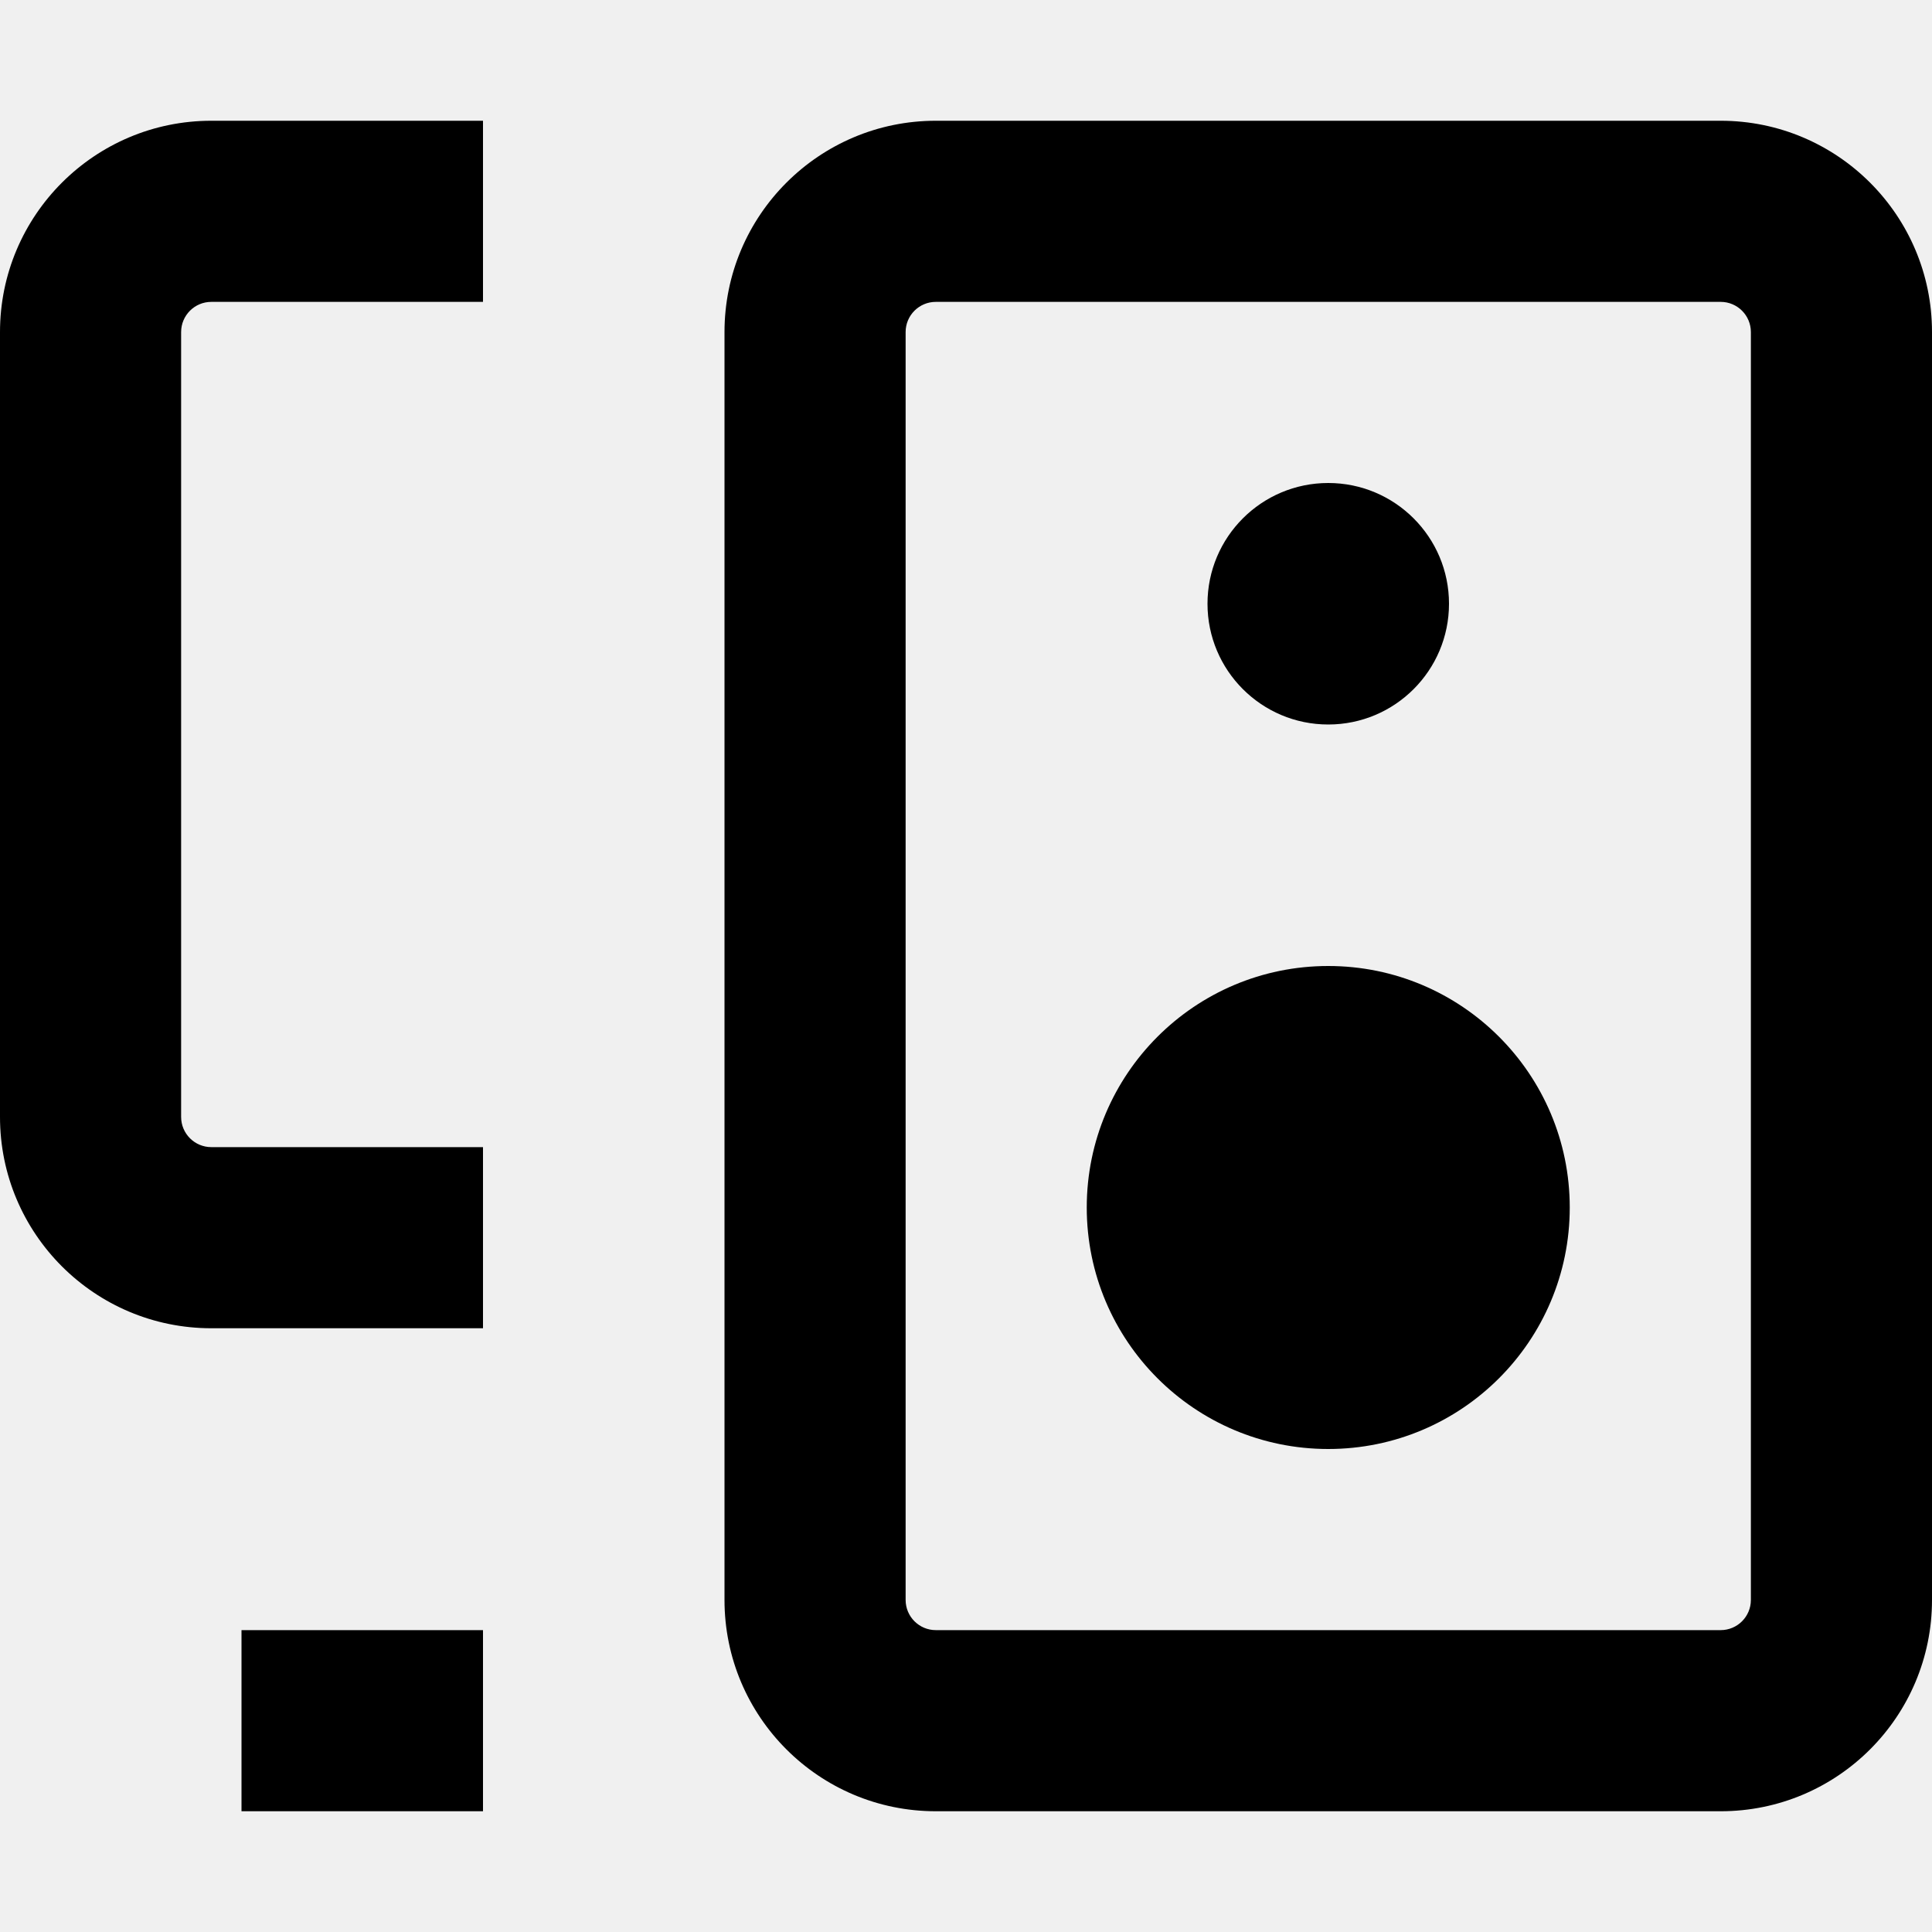
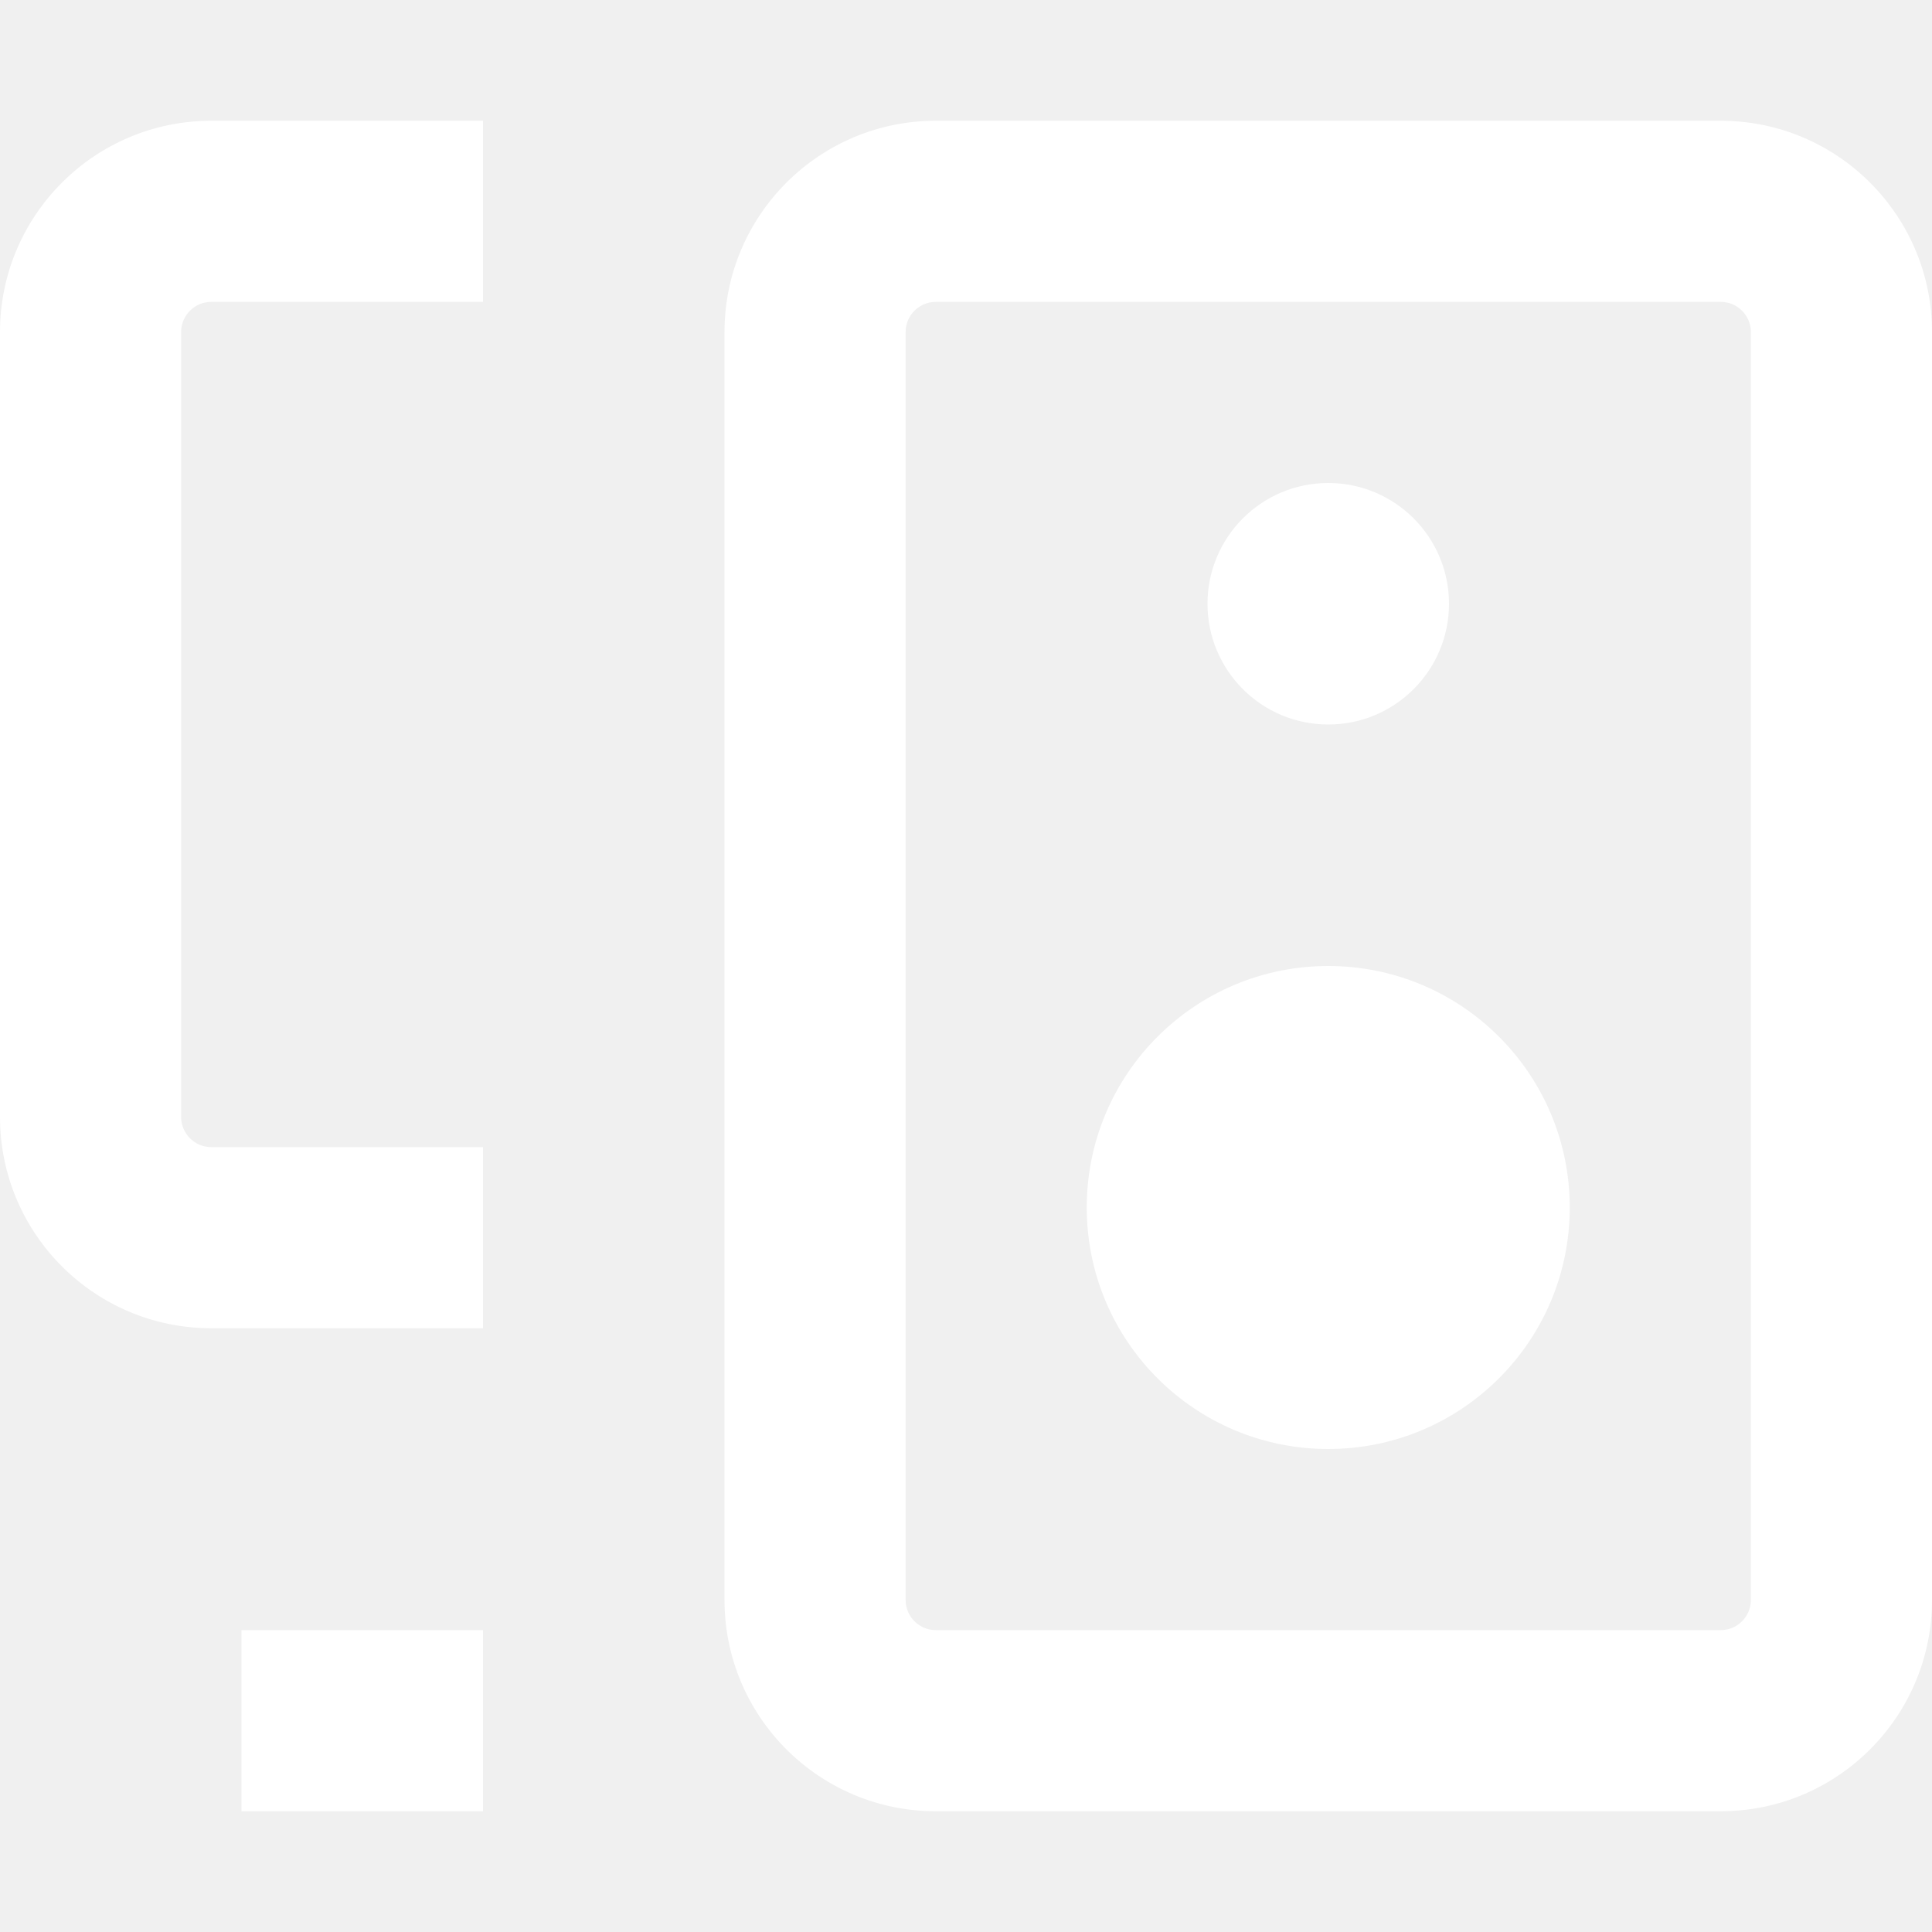
- <svg xmlns="http://www.w3.org/2000/svg" role="presentation" aria-hidden="true" class="Svg-sc-ytk21e-0 haNxPq" viewBox="0 0 16 16" data-encore-id="icon">
+ <svg xmlns="http://www.w3.org/2000/svg" fill="#fff" role="presentation" aria-hidden="true" class="Svg-sc-ytk21e-0 haNxPq" viewBox="0 0 16 16" data-encore-id="icon">
  <path d="M6 2.75C6 1.784 6.784 1 7.75 1h6.5c.966 0 1.75.784 1.75 1.75v10.5A1.75 1.75 0 0 1 14.25 15h-6.5A1.75 1.75 0 0 1 6 13.25V2.75zm1.75-.25a.25.25 0 0 0-.25.25v10.5c0 .138.112.25.25.25h6.5a.25.25 0 0 0 .25-.25V2.75a.25.25 0 0 0-.25-.25h-6.5zm-6 0a.25.25 0 0 0-.25.25v6.5c0 .138.112.25.25.25H4V11H1.75A1.75 1.75 0 0 1 0 9.25v-6.5C0 1.784.784 1 1.75 1H4v1.5H1.75zM4 15H2v-1.5h2V15z" />
  <path d="M13 10a2 2 0 1 1-4 0 2 2 0 0 1 4 0zm-1-5a1 1 0 1 1-2 0 1 1 0 0 1 2 0z" />
</svg>
